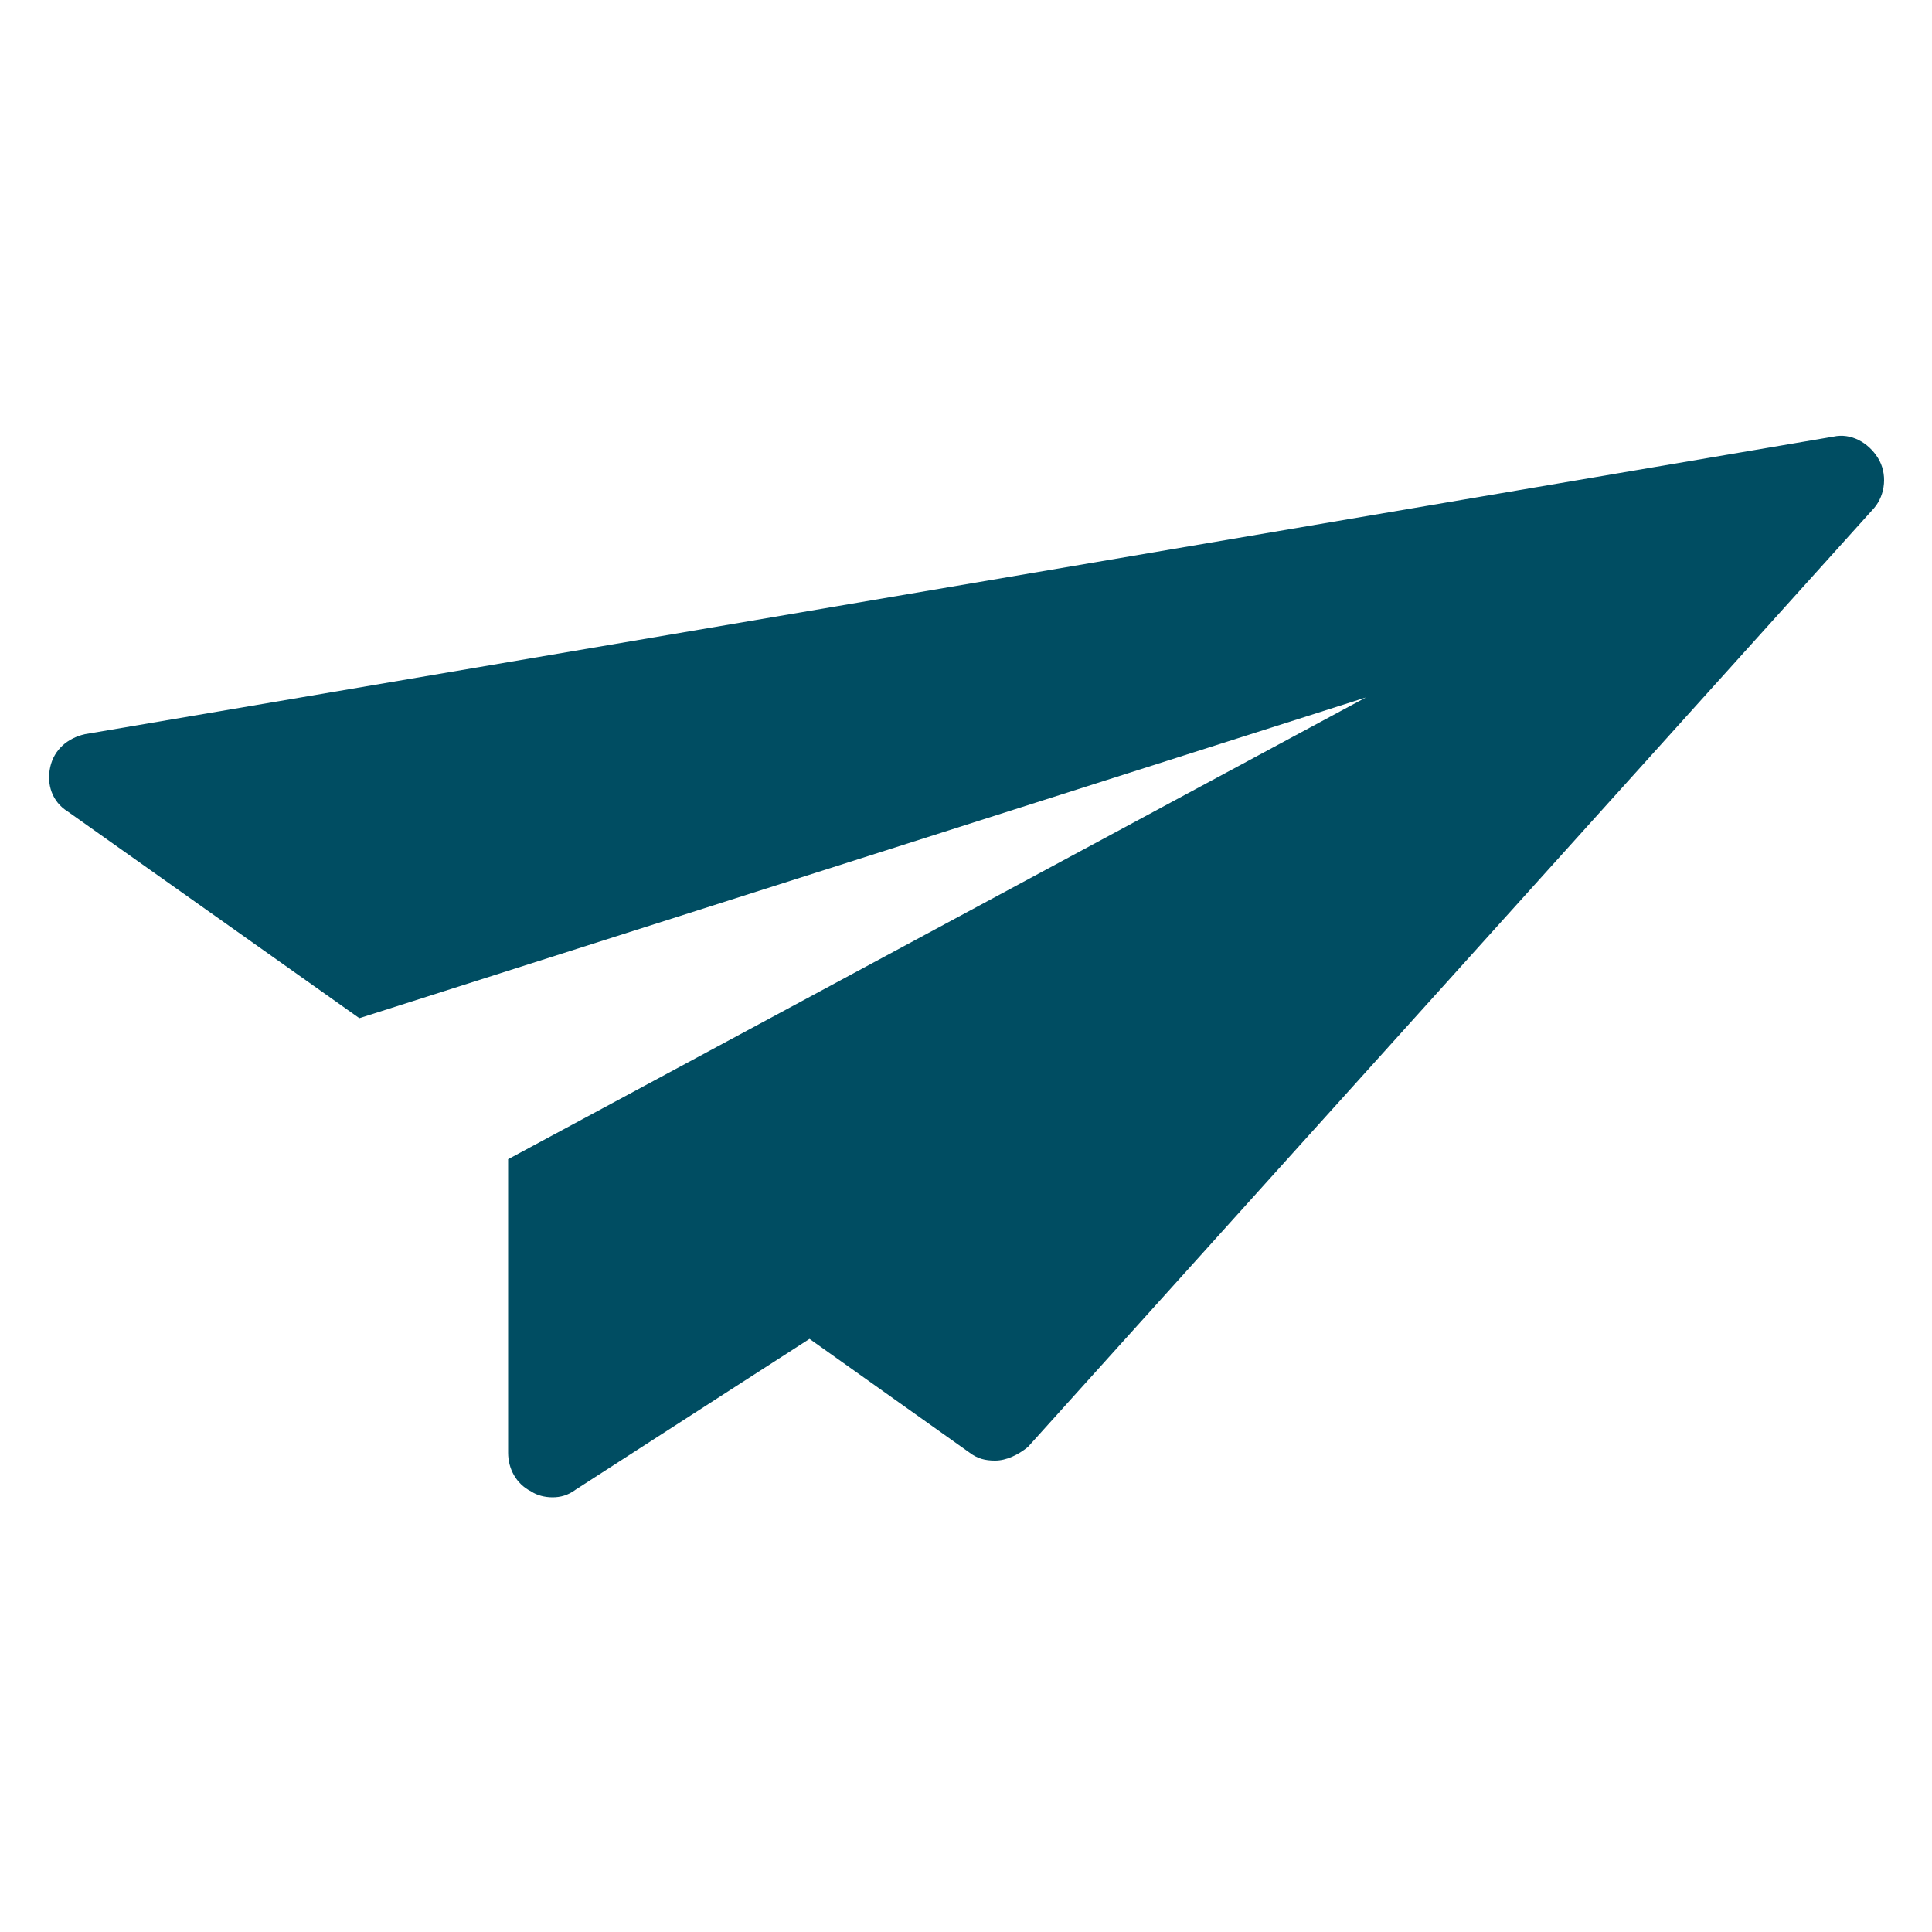
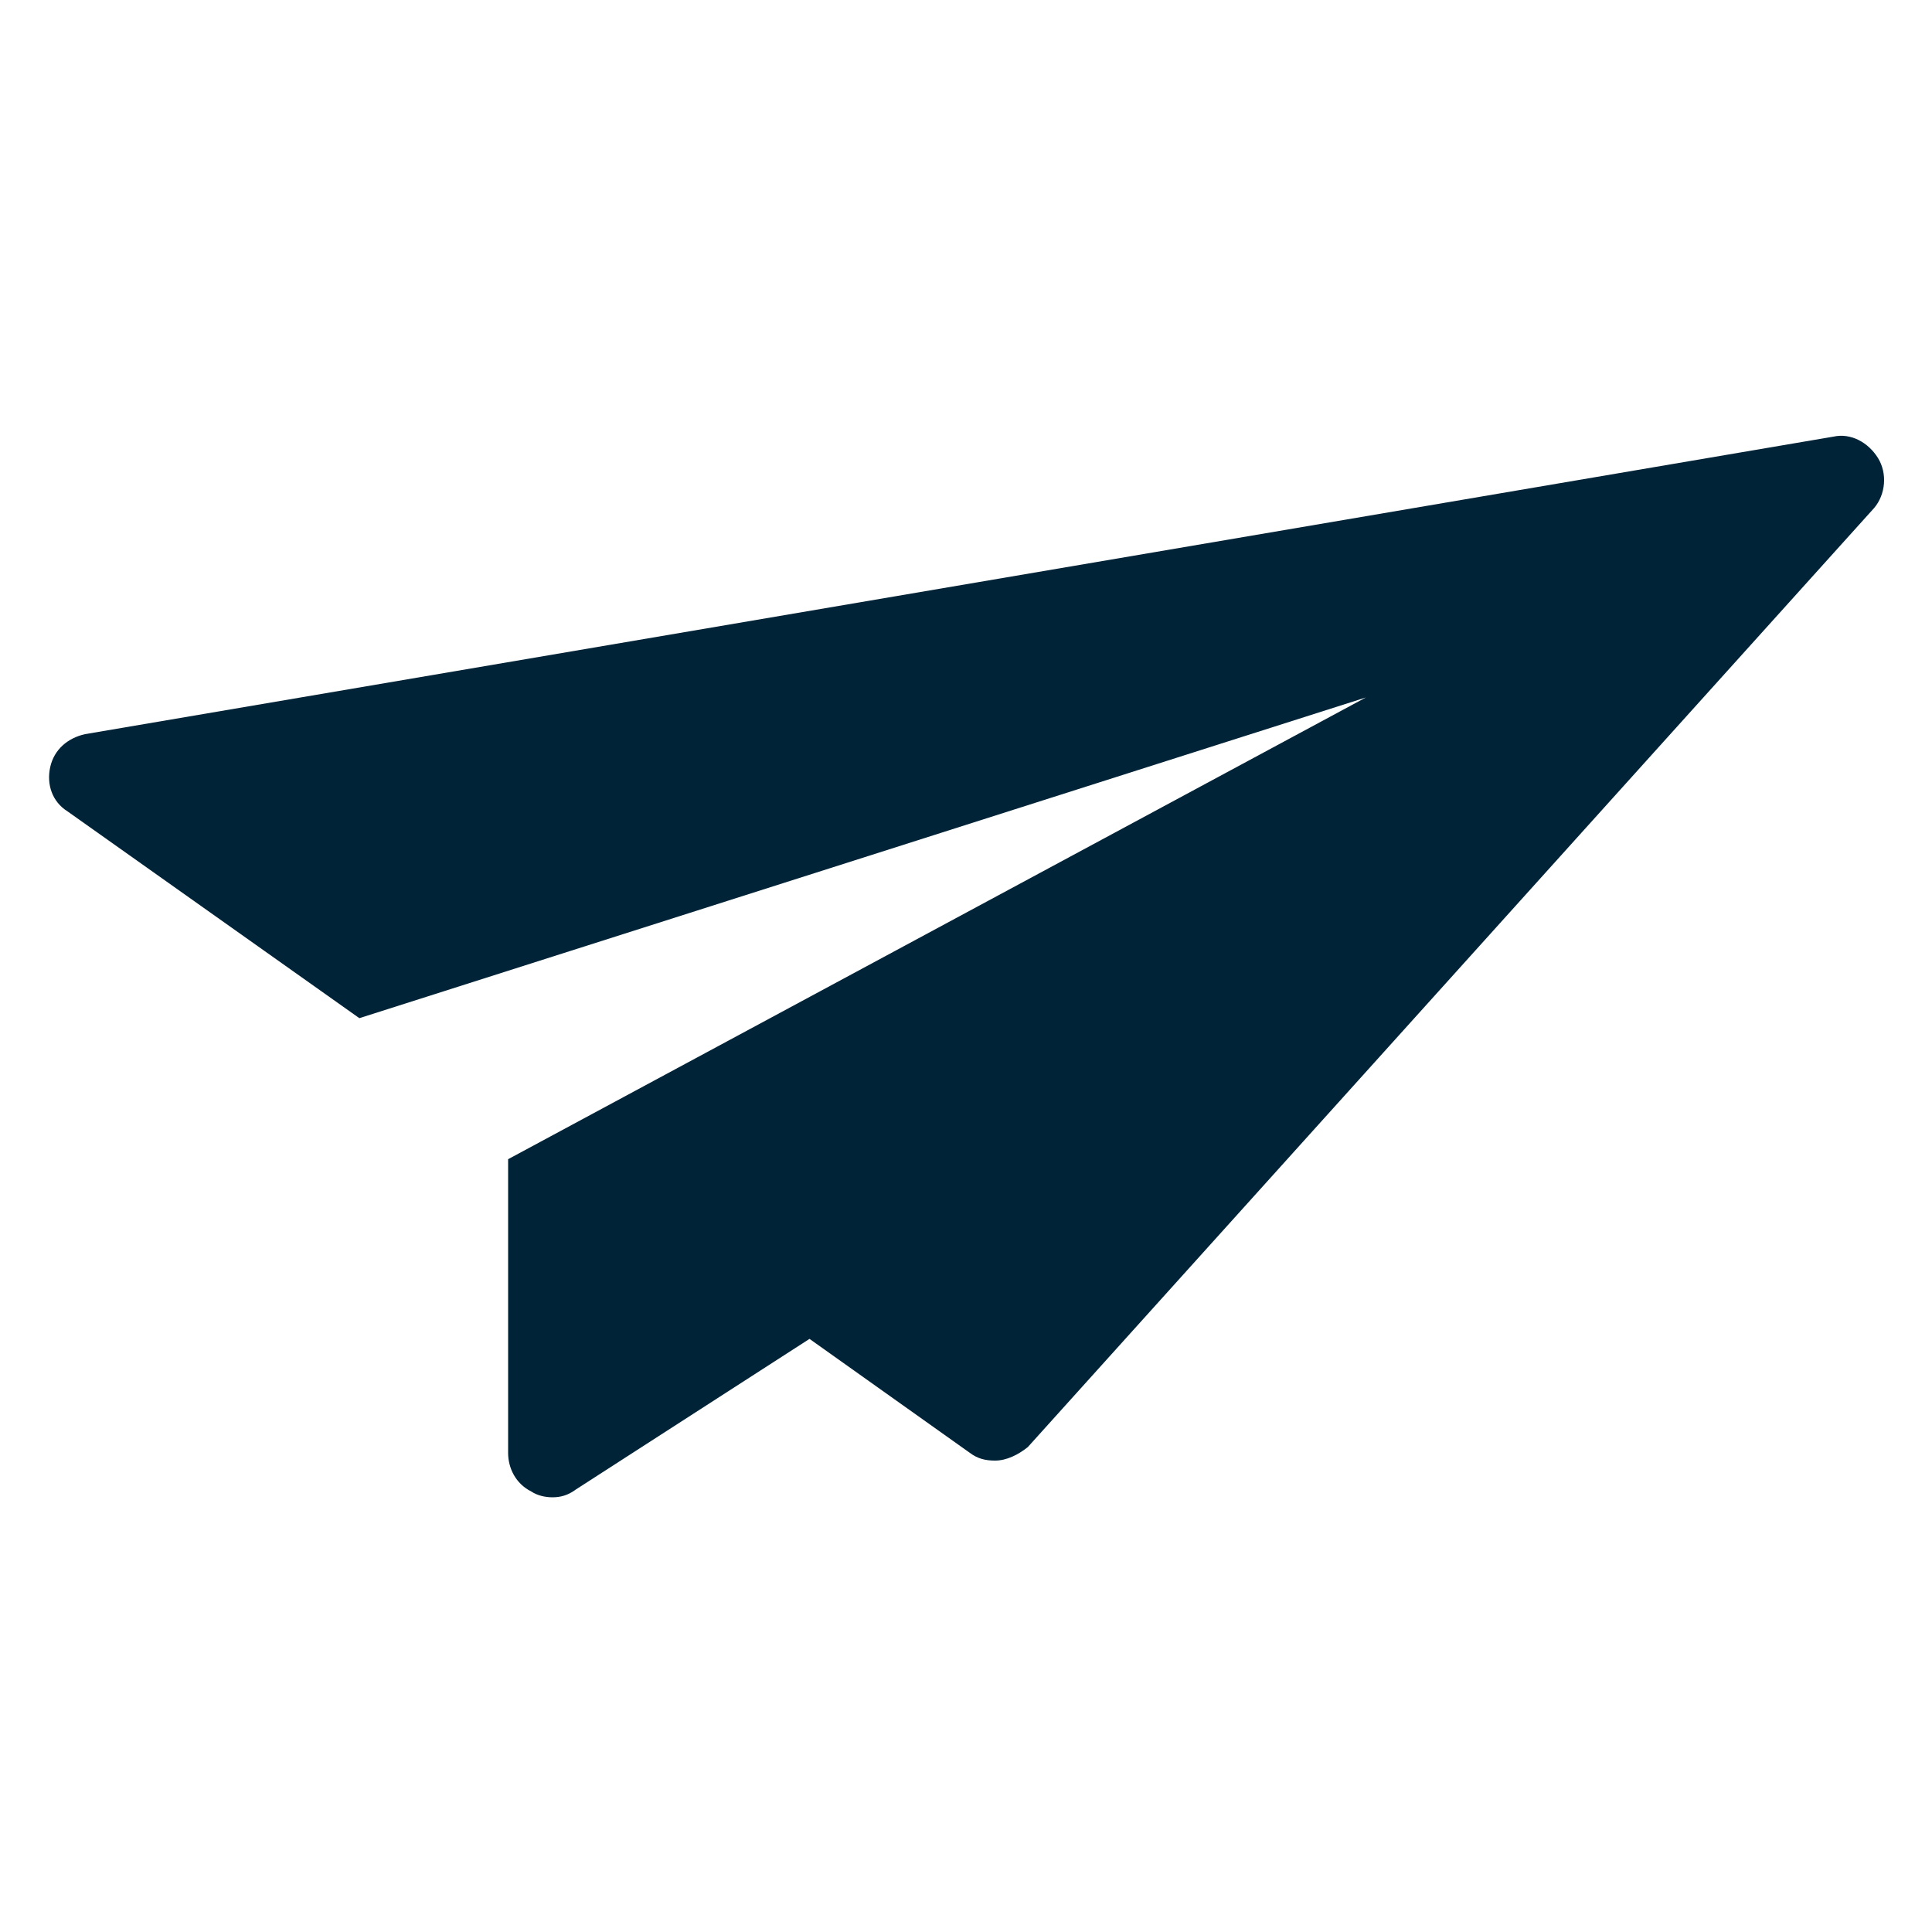
- <svg xmlns="http://www.w3.org/2000/svg" height="100px" width="100px" fill="#004D62" version="1.1" x="0px" y="0px" viewBox="0 0 100 100" style="enable-background:new 0 0 100 100;" xml:space="preserve">
+ <svg xmlns="http://www.w3.org/2000/svg" height="100px" width="100px" fill="#002337" version="1.1" x="0px" y="0px" viewBox="0 0 100 100" style="enable-background:new 0 0 100 100;" xml:space="preserve">
  <g>
    <g>
      <g>
        <path d="M5273.1,2400.1v-2c0-2.8-5-4-9.7-4s-9.7,1.3-9.7,4v2c0,1.8,0.7,3.6,2,4.9l5,4.9c0.3,0.3,0.4,0.6,0.4,1v6.4     c0,0.4,0.2,0.7,0.6,0.8l2.9,0.9c0.5,0.1,1-0.2,1-0.8v-7.2c0-0.4,0.2-0.7,0.4-1l5.1-5C5272.4,2403.7,5273.1,2401.9,5273.1,2400.1z      M5263.4,2400c-4.8,0-7.4-1.3-7.5-1.8v0c0.1-0.5,2.7-1.8,7.5-1.8c4.8,0,7.3,1.3,7.5,1.8C5270.7,2398.7,5268.2,2400,5263.4,2400z" />
        <path d="M5268.4,2410.3c-0.6,0-1,0.4-1,1c0,0.6,0.4,1,1,1h4.3c0.6,0,1-0.4,1-1c0-0.6-0.4-1-1-1H5268.4z" />
        <path d="M5272.7,2413.7h-4.3c-0.6,0-1,0.4-1,1c0,0.6,0.4,1,1,1h4.3c0.6,0,1-0.4,1-1C5273.7,2414.1,5273.3,2413.7,5272.7,2413.7z" />
        <path d="M5272.7,2417h-4.3c-0.6,0-1,0.4-1,1c0,0.6,0.4,1,1,1h4.3c0.6,0,1-0.4,1-1C5273.7,2417.5,5273.3,2417,5272.7,2417z" />
      </g>
      <path d="M97.2,23.7c-0.5-0.8-1.4-1.3-2.3-1.1L4.4,38c-0.9,0.2-1.6,0.8-1.8,1.7c-0.2,0.9,0.1,1.8,0.9,2.3l15.1,10.7l52.1-16.6    L26.3,60v15.2c0,0.8,0.4,1.6,1.2,2c0.3,0.2,0.7,0.3,1.1,0.3c0.4,0,0.8-0.1,1.2-0.4l12.1-7.8l8.3,5.9c0.4,0.3,0.8,0.4,1.3,0.4    c0.6,0,1.2-0.3,1.7-0.7l43.8-48.6C97.6,25.6,97.7,24.5,97.2,23.7z" />
    </g>
  </g>
</svg>
